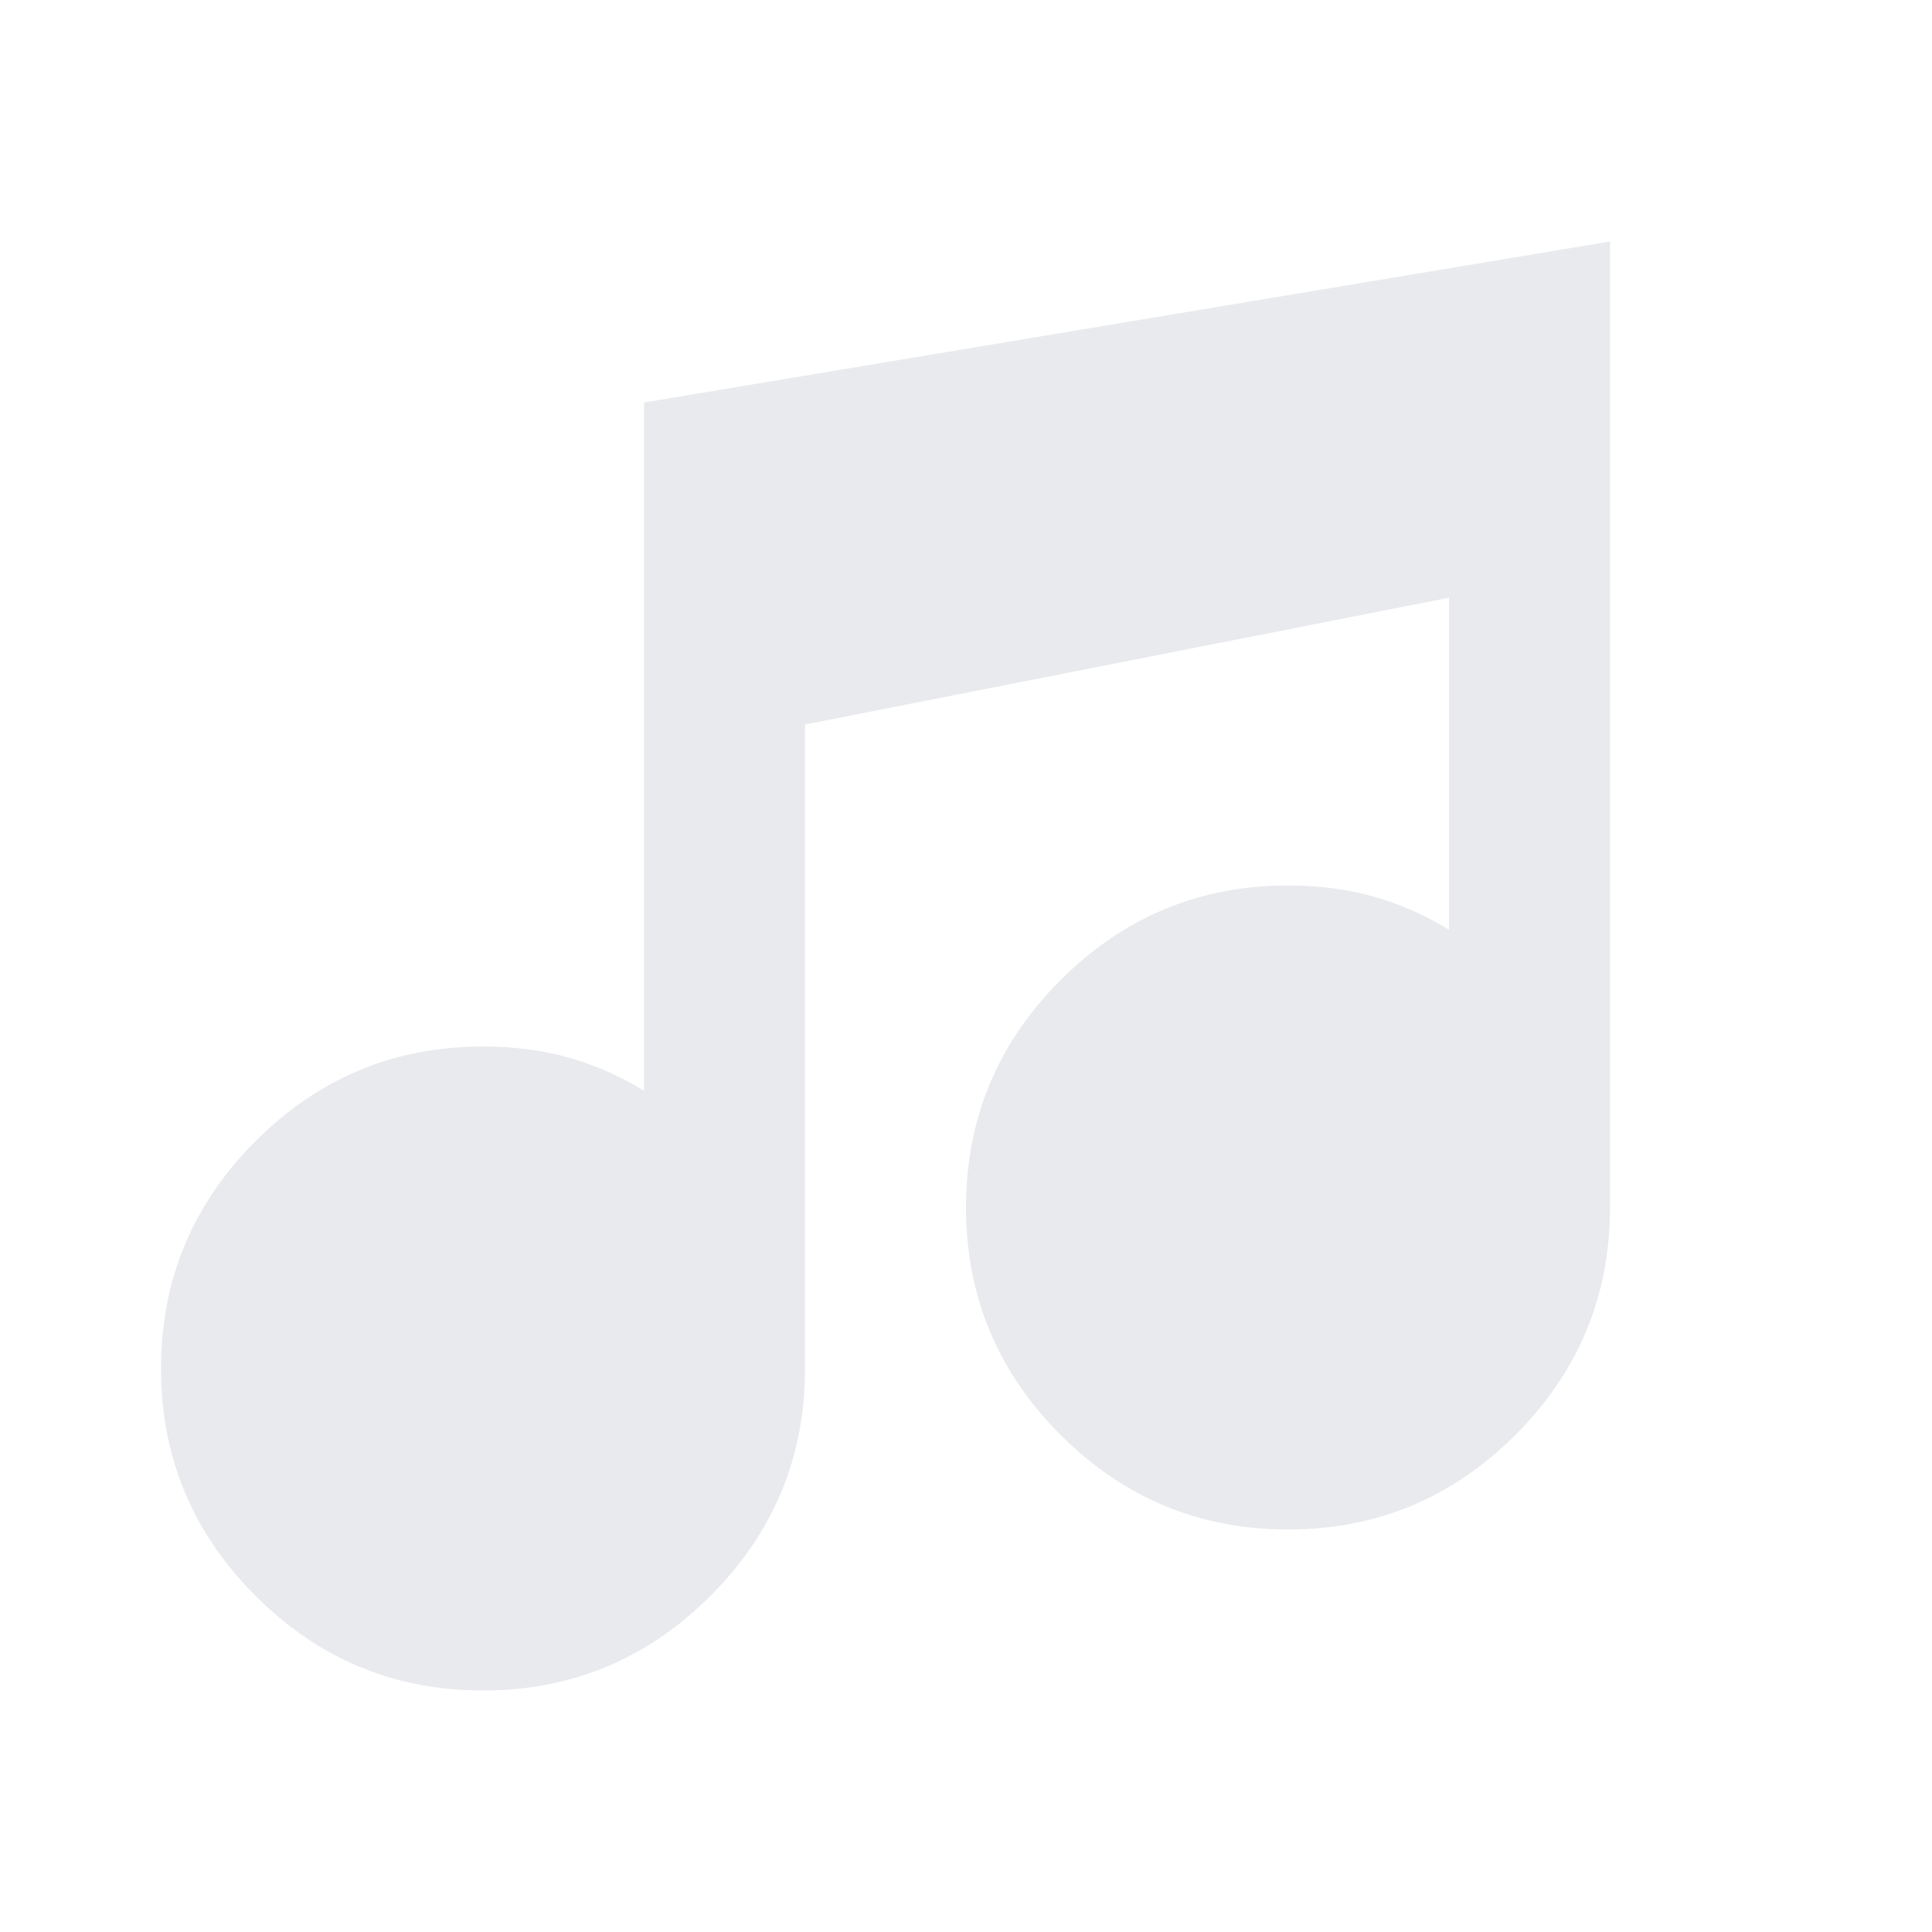
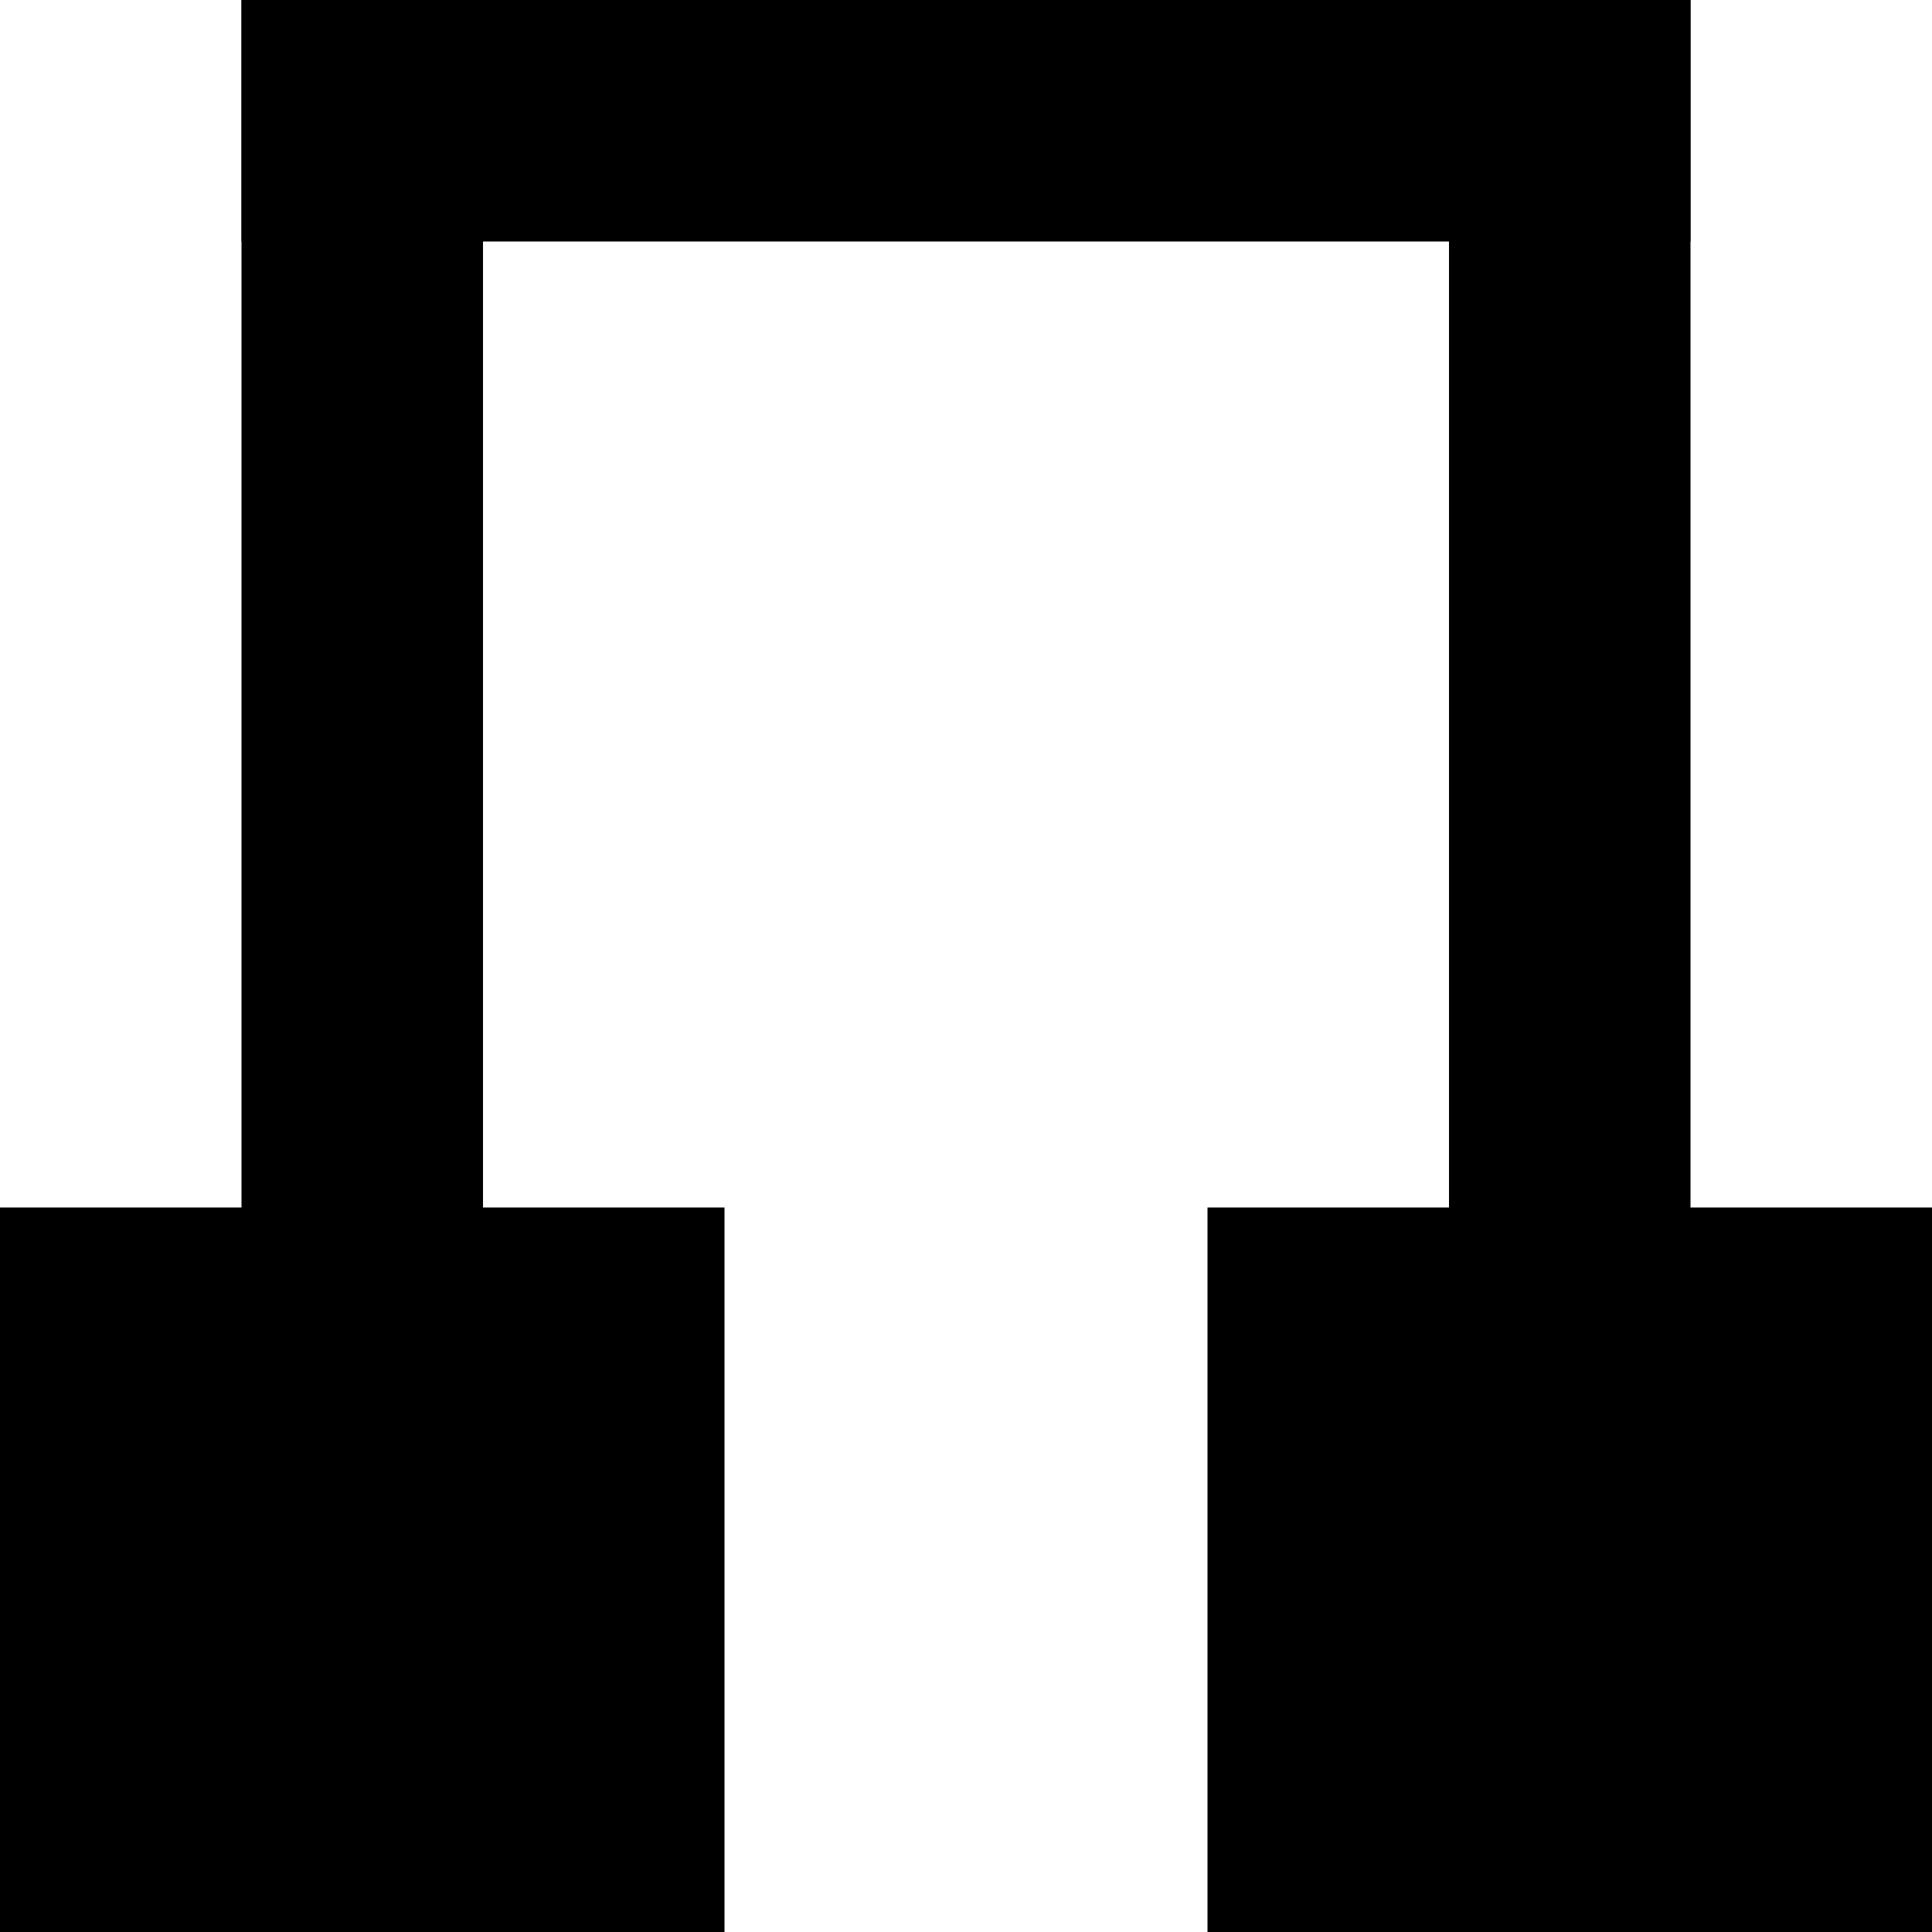
- <svg xmlns="http://www.w3.org/2000/svg" height="24px" viewBox="0 -960 960 960" width="24px" fill="#e8eaed">
-   <path d="M127-167q-47-47-47-113t47-113q47-47 113-47 23 0 42.5 5.5T320-418v-342l480-80v480q0 66-47 113t-113 47q-66 0-113-47t-47-113q0-66 47-113t113-47q23 0 42.5 5.5T720-498v-165l-320 63v320q0 66-47 113t-113 47q-66 0-113-47Z" />
+ <svg xmlns="http://www.w3.org/2000/svg" viewBox="0 0 8 8" fill="currentColor">
+   <rect x="1" y="0" width="1" height="6" />
+   <rect x="6" y="0" width="1" height="6" />
+   <rect x="1" y="0" width="6" height="1" />
+   <rect x="0" y="5" width="3" height="3" />
+   <rect x="5" y="5" width="3" height="3" />
</svg>
